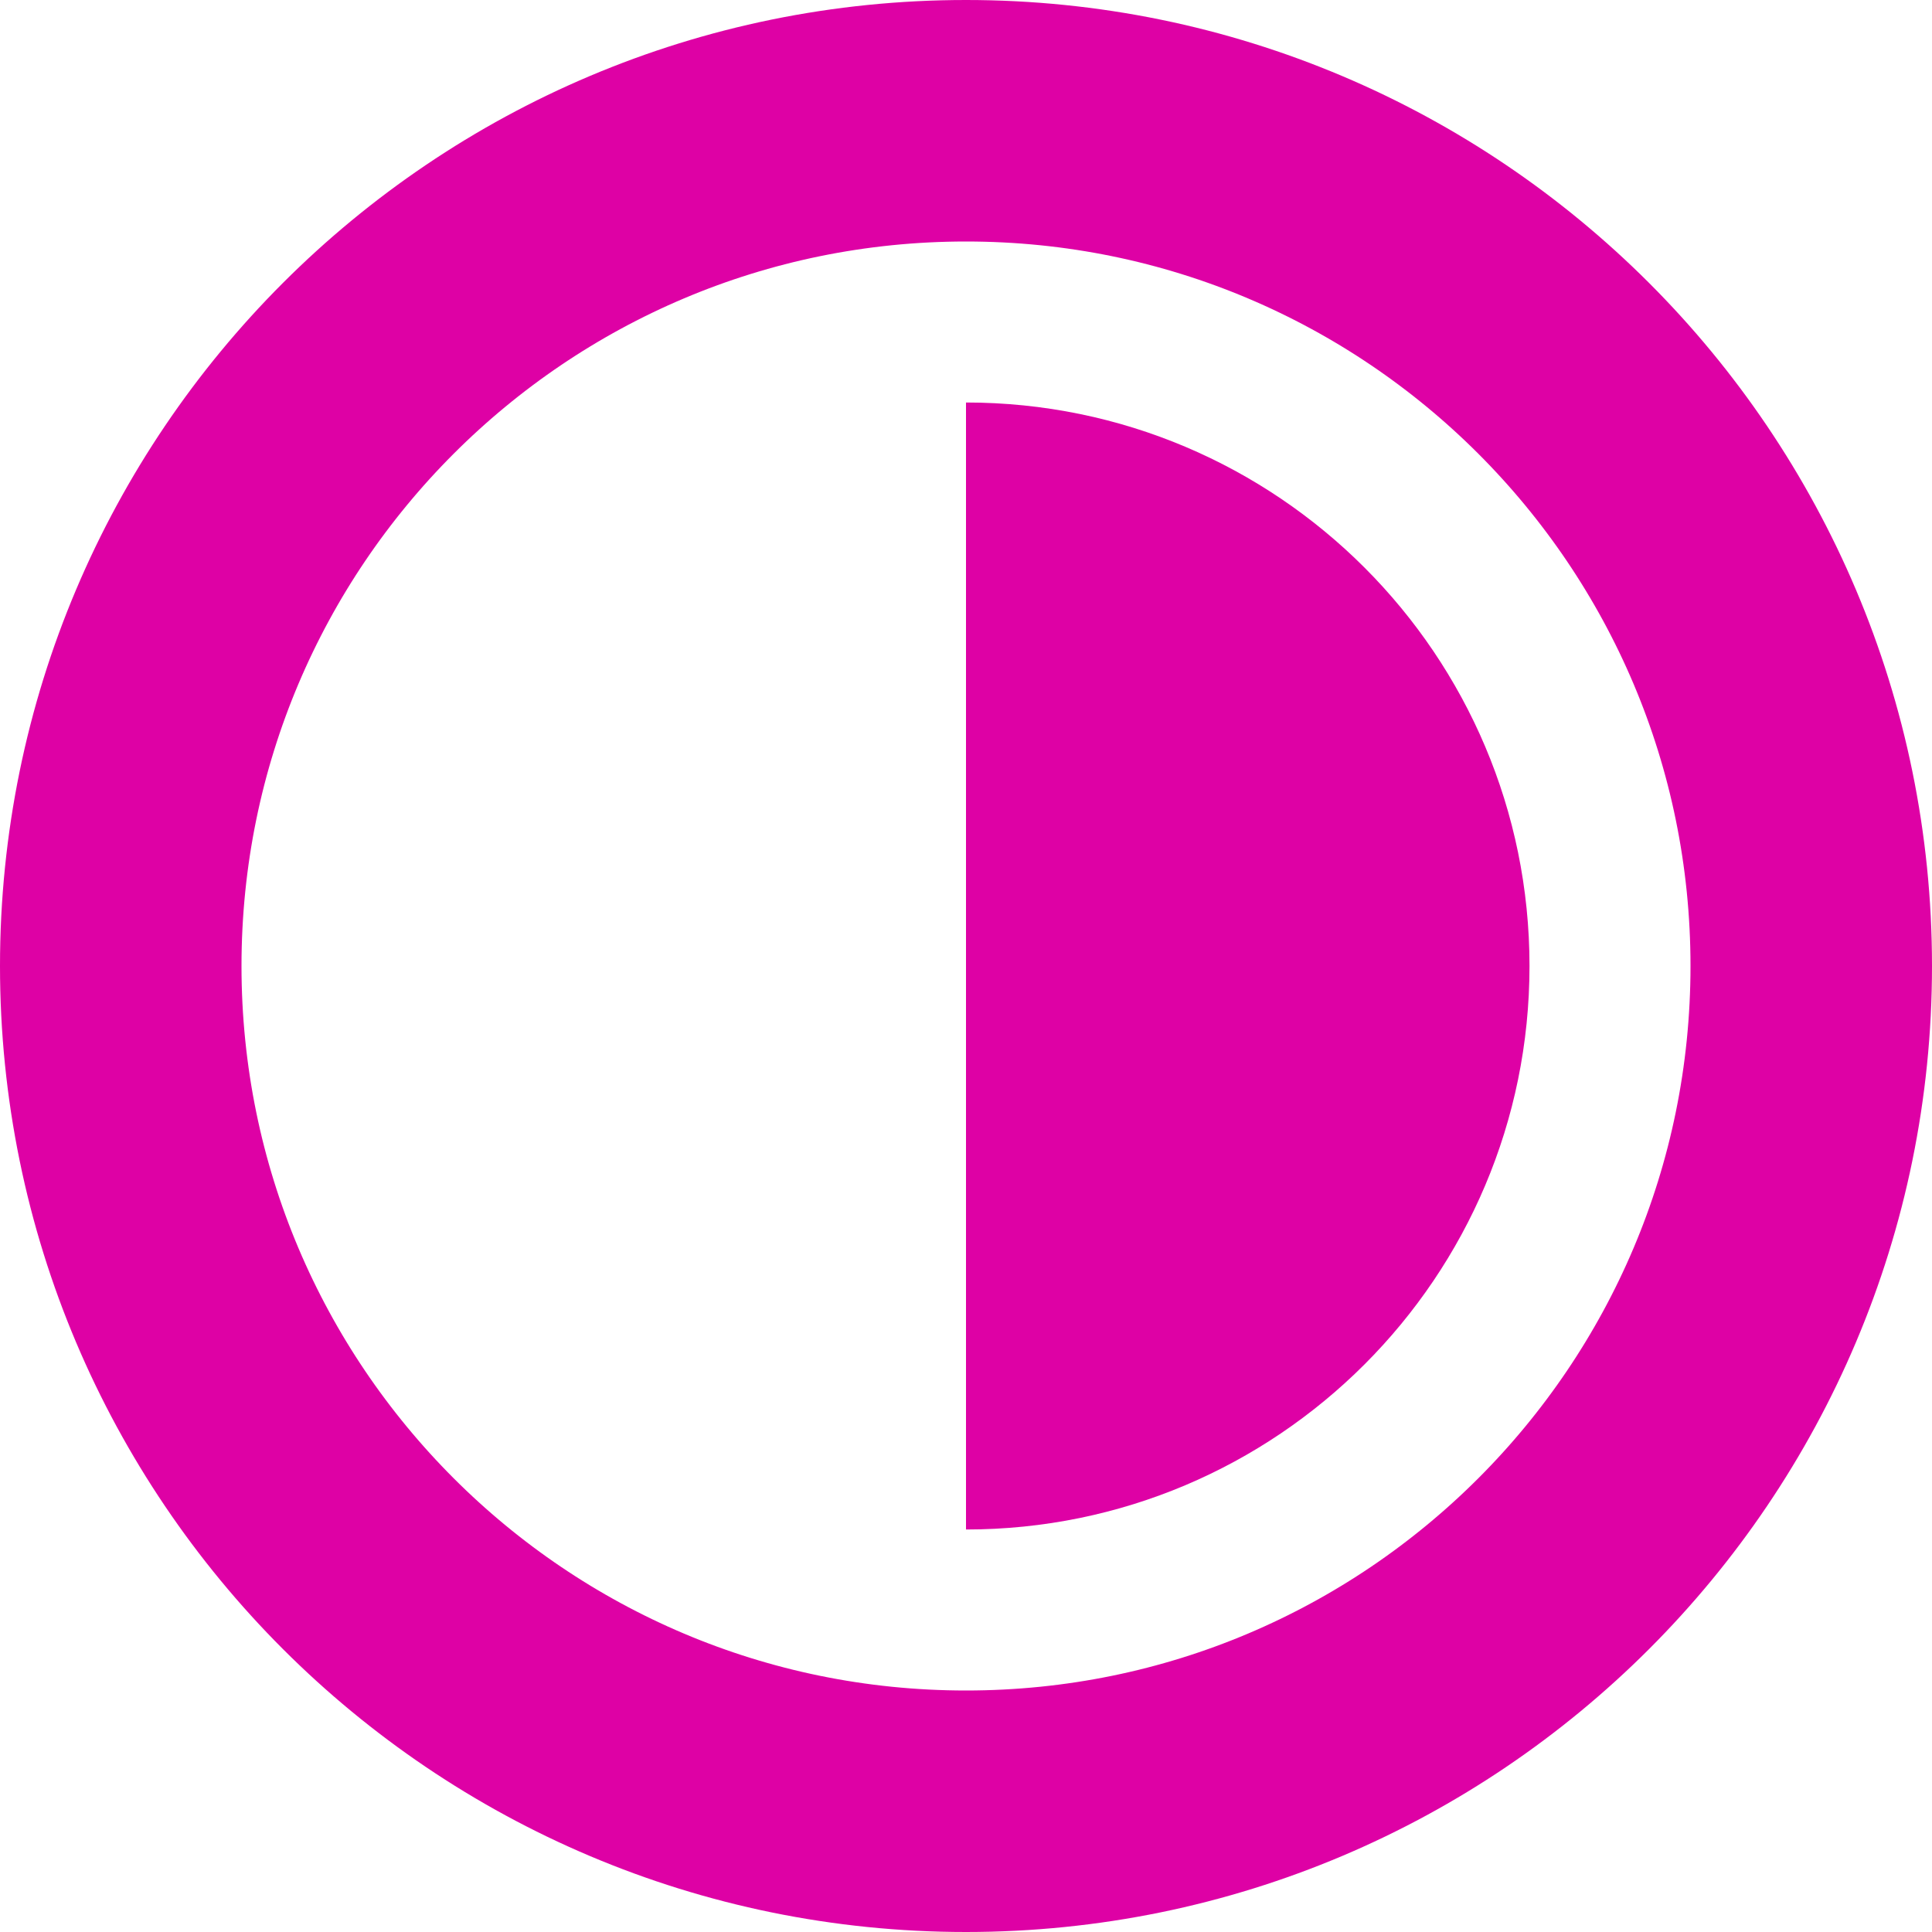
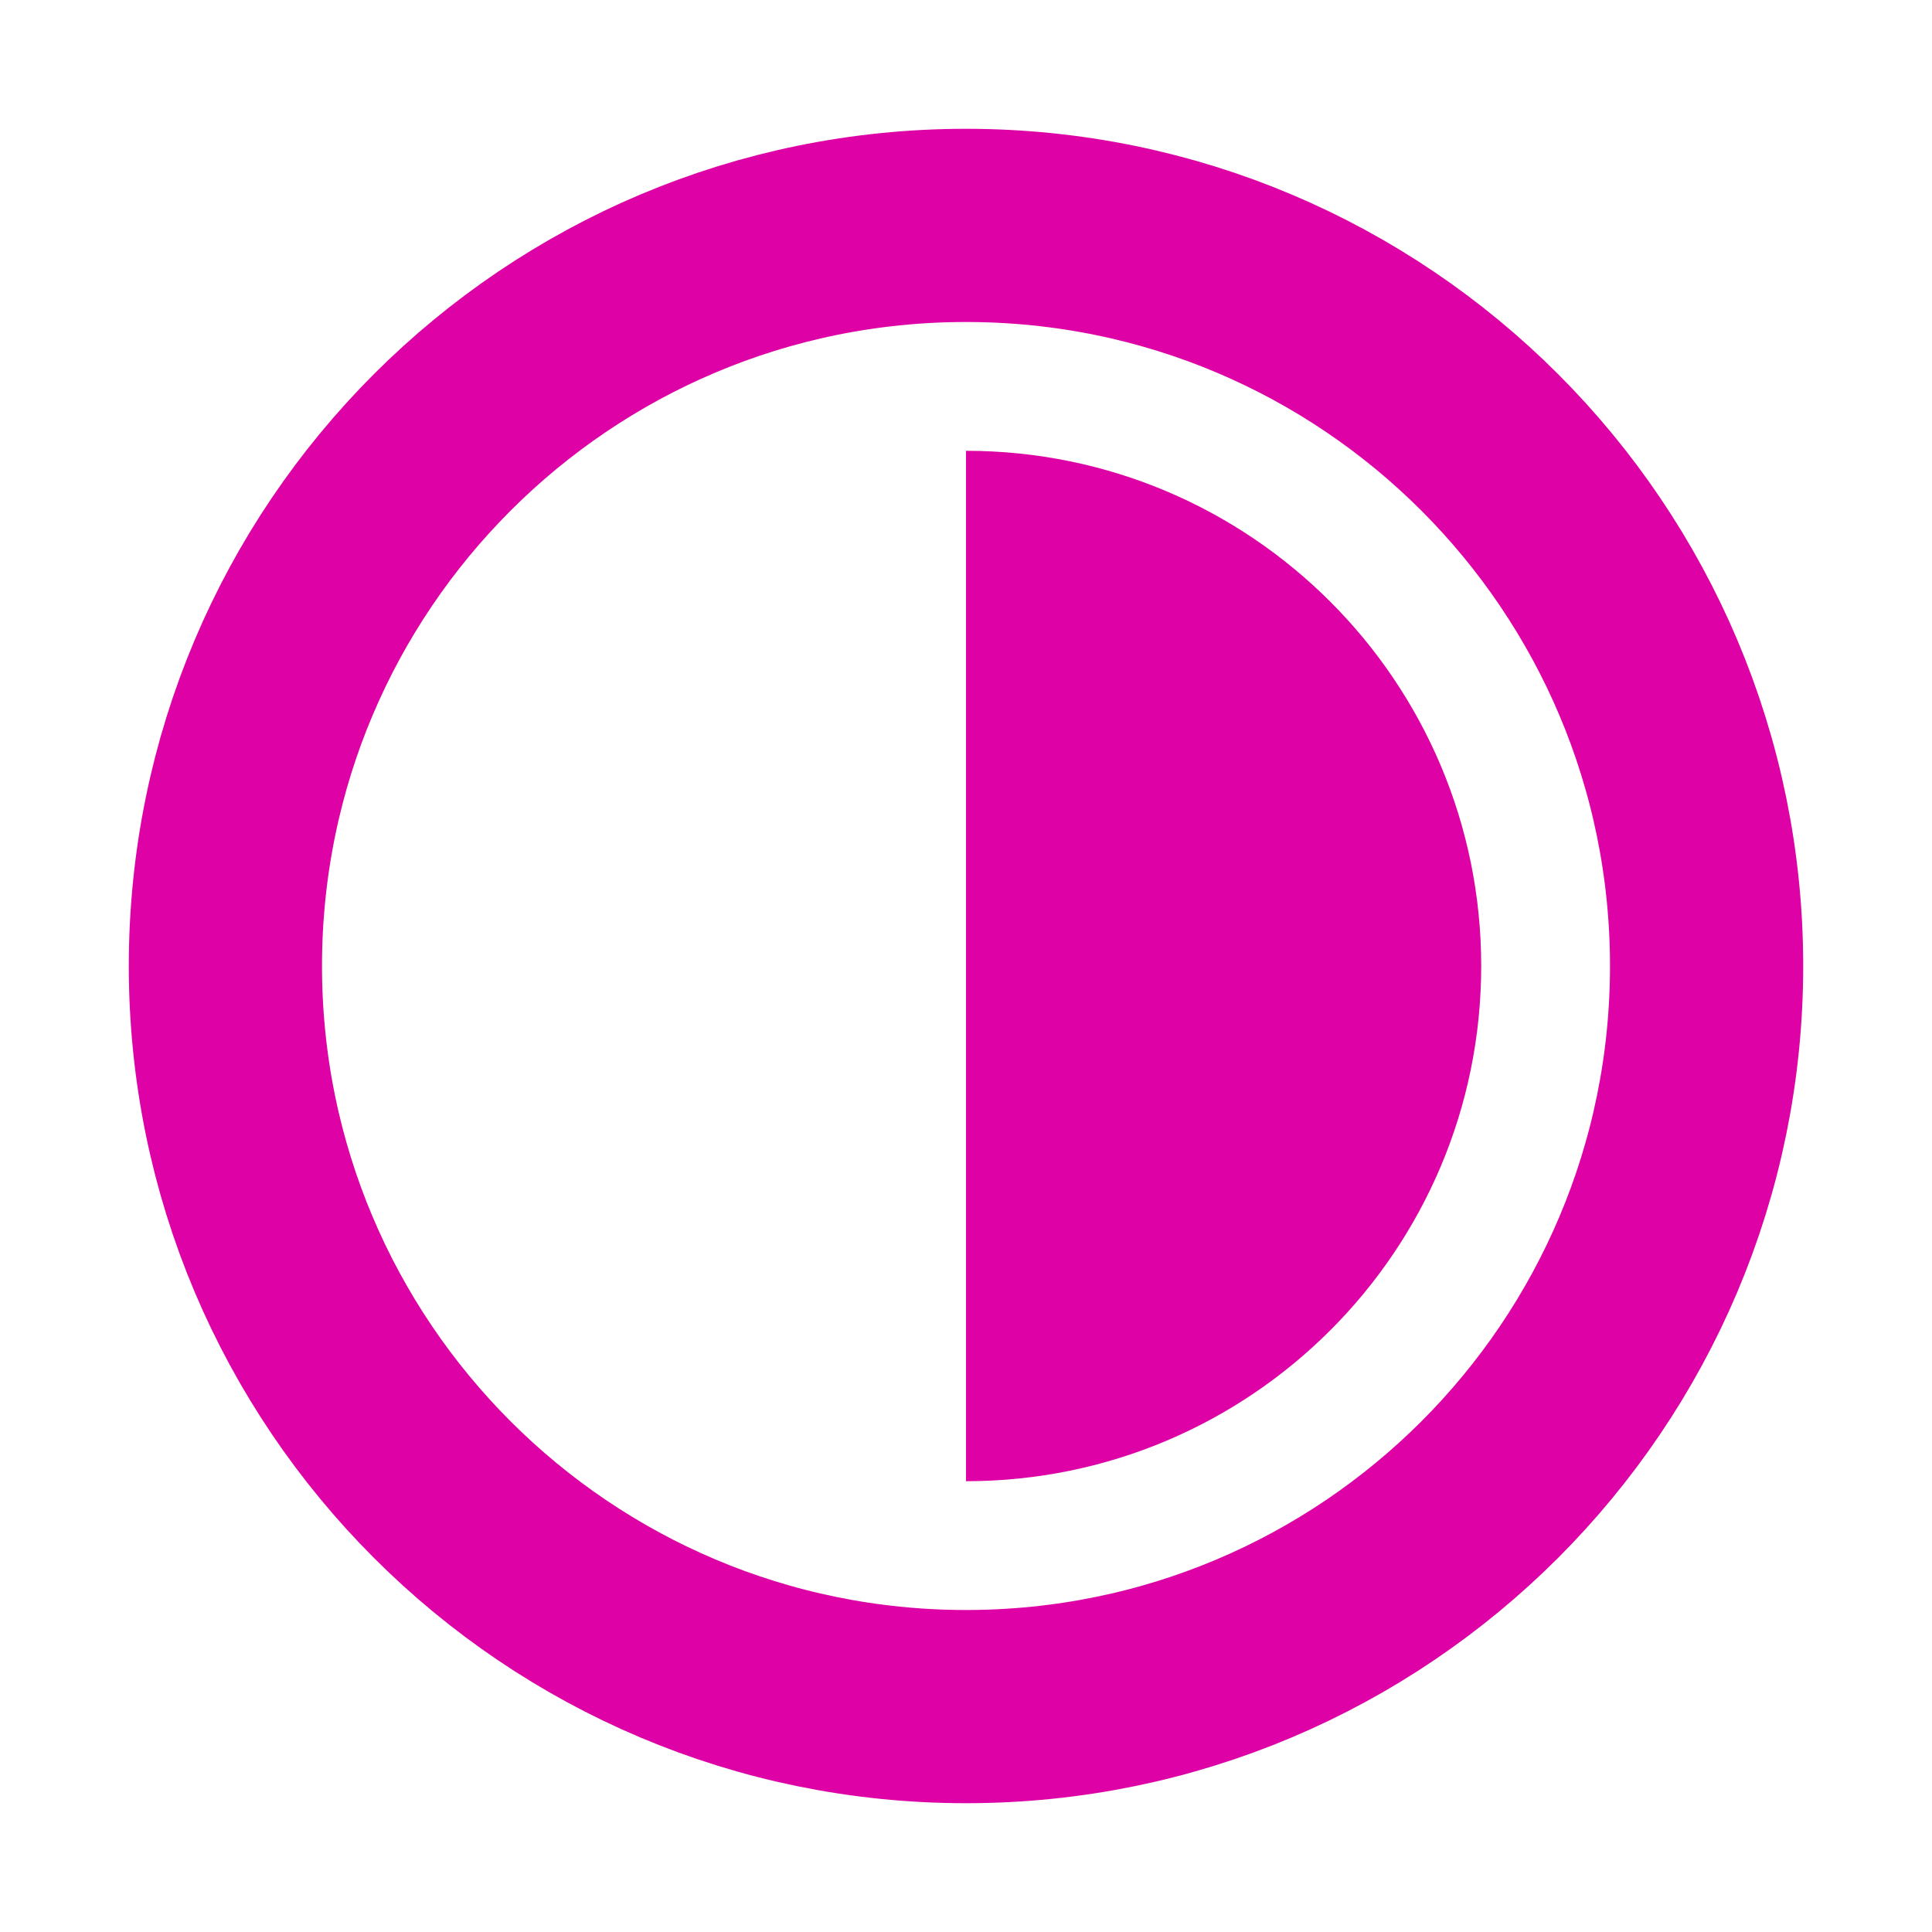
- <svg xmlns="http://www.w3.org/2000/svg" width="24px" height="24px" viewBox="0 0 24 24" version="1.1">
+ <svg xmlns="http://www.w3.org/2000/svg" width="30px" height="30px" viewBox="0 0 30 30" version="1.1">
  <defs />
-   <g id="Symbols" stroke="none" stroke-width="1" fill="none" fill-rule="evenodd">
-     <g id="component/test" transform="translate(-374, -75)">
-       <g id="Group-2" transform="translate(377, 78)">
-         <circle id="Oval-3" stroke="#DE01A5" stroke-width="3" cx="9" cy="9" r="10.5" />
-         <path d="M9,2 C12.866,2 16,5.134 16,9 C16,12.866 12.866,16 9,16 L9,2 Z" id="Combined-Shape" fill="#DE01A5" />
-       </g>
-     </g>
+   <g id="icon/time-half" stroke="none" stroke-width="1" fill="none" fill-rule="evenodd">
+     <circle id="Oval-3" stroke="#DE01A5" stroke-width="3" cx="15" cy="15" r="11.5" />
+     <path d="M15,7 C19.418,7 23,10.582 23,15 C23,19.418 19.418,23 15,23 L15,7 Z" id="Combined-Shape" fill="#DE01A5" />
  </g>
</svg>
